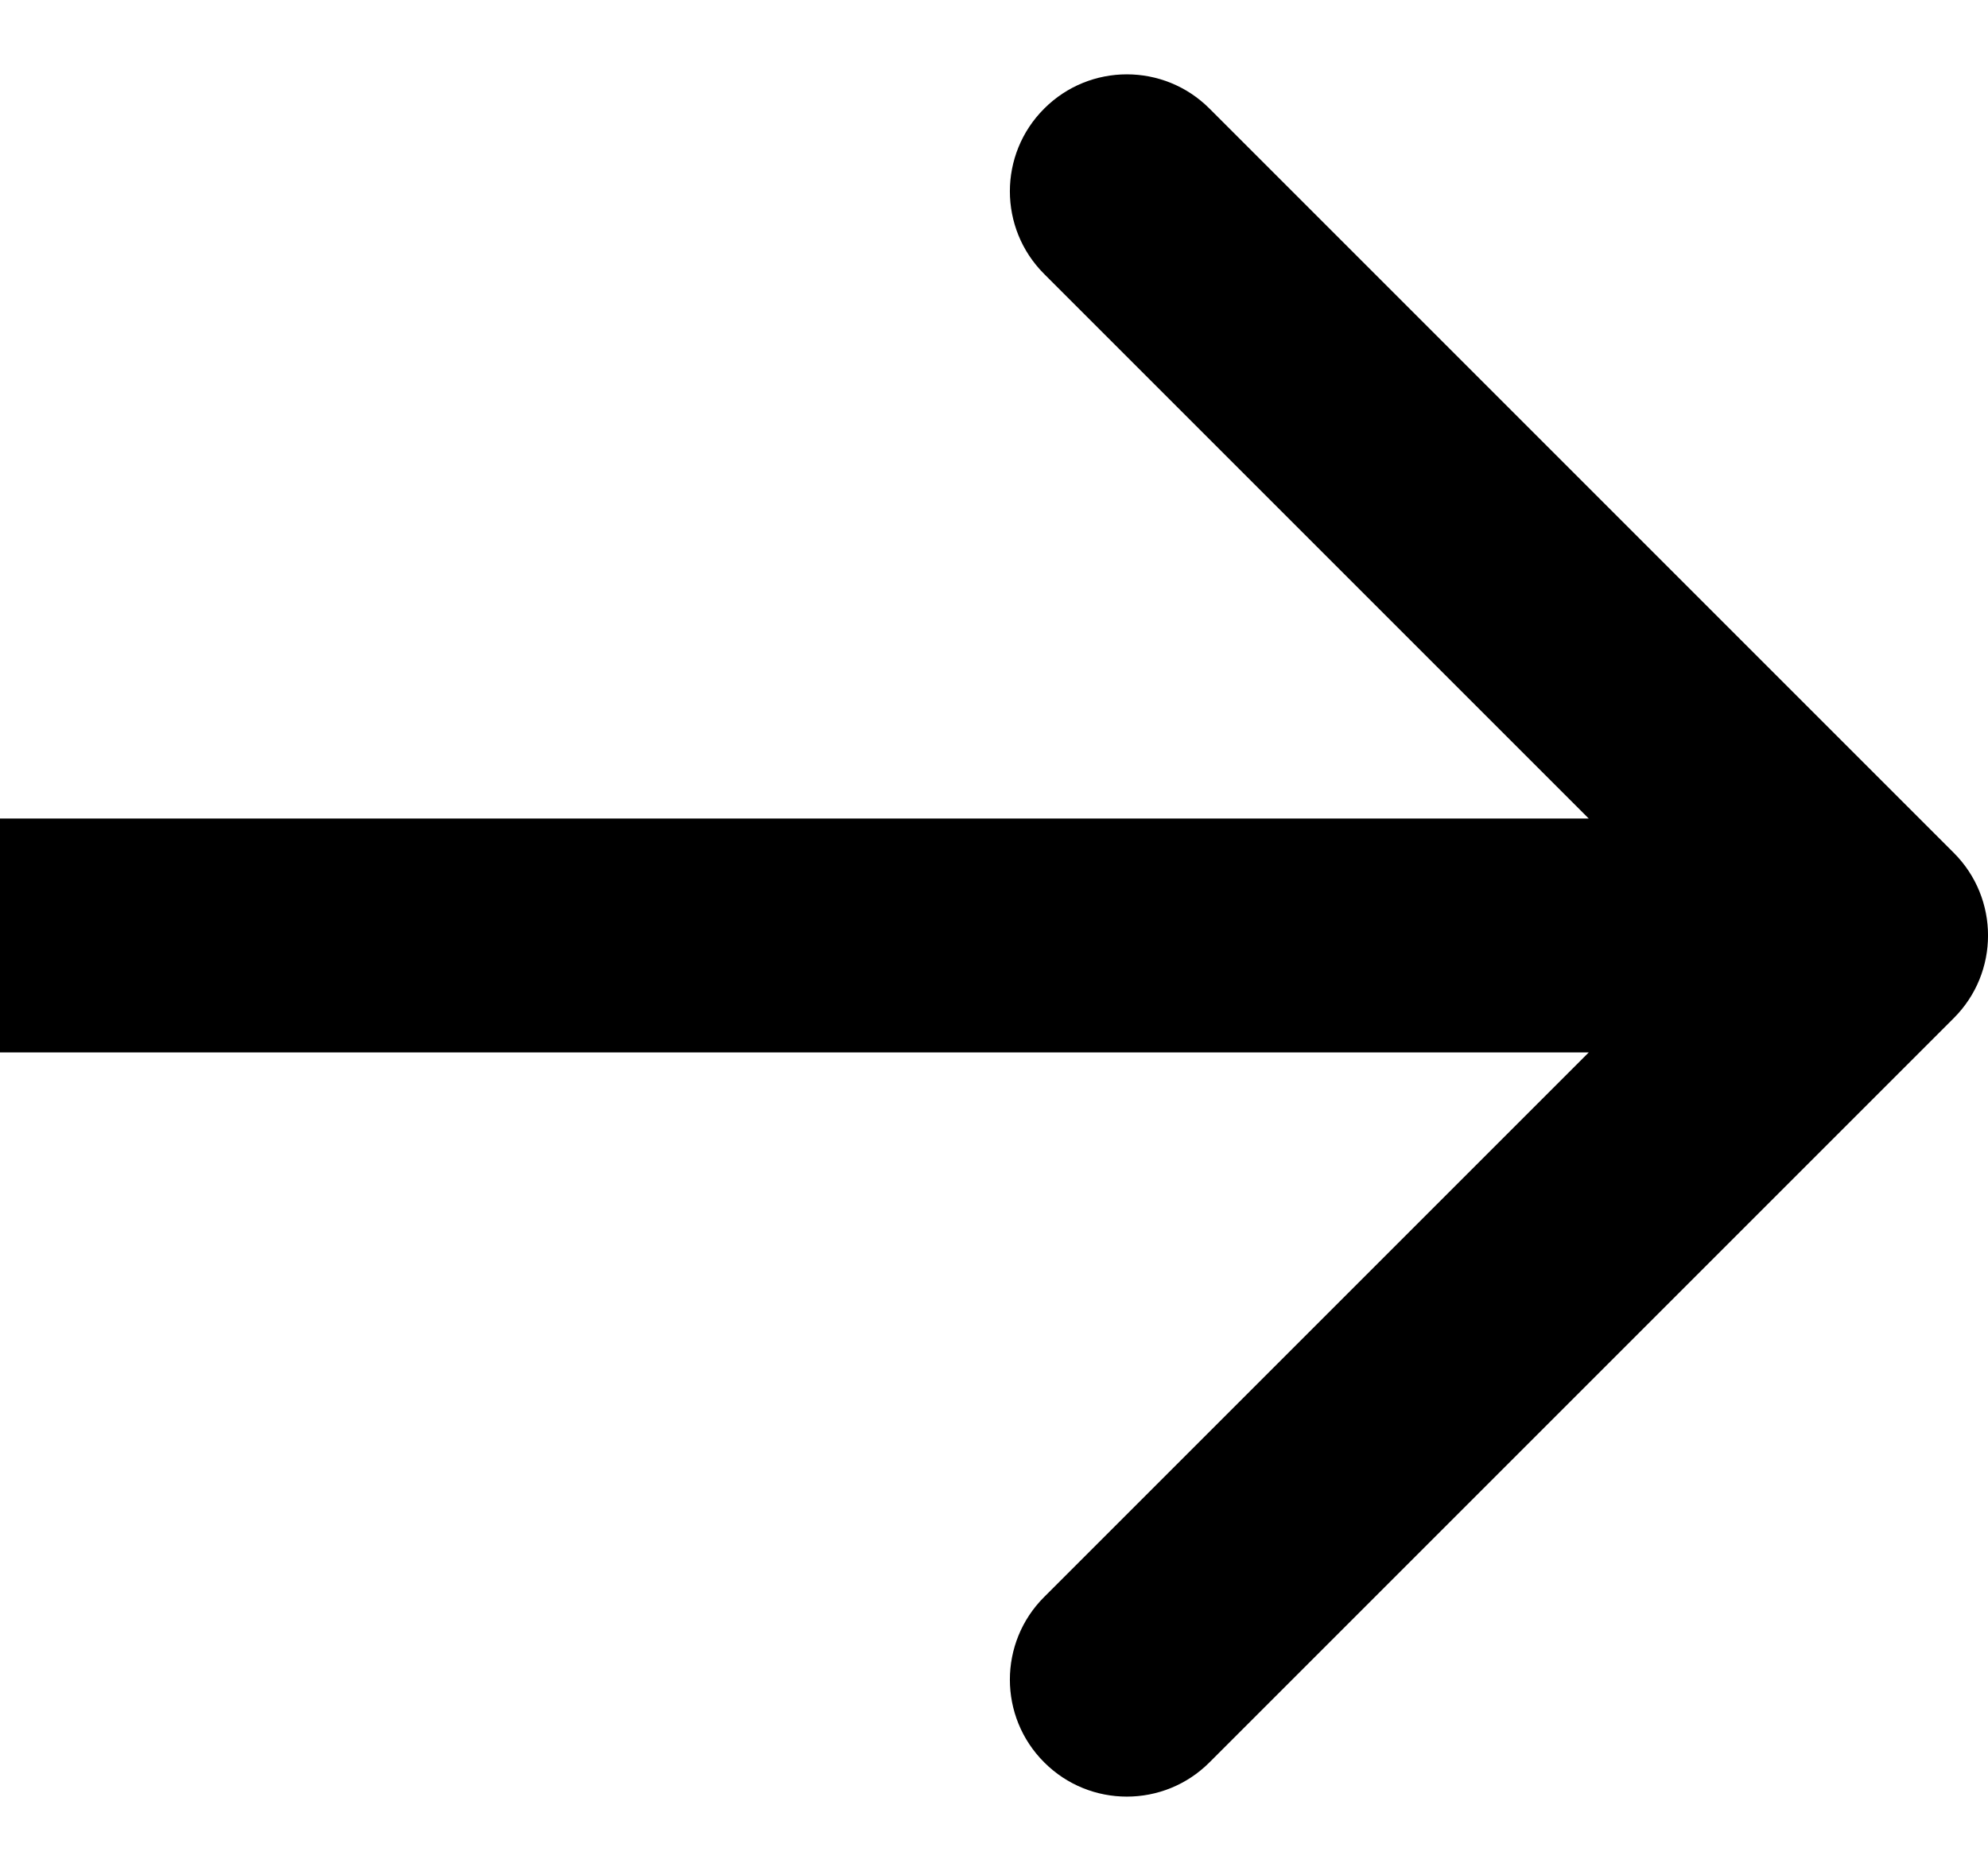
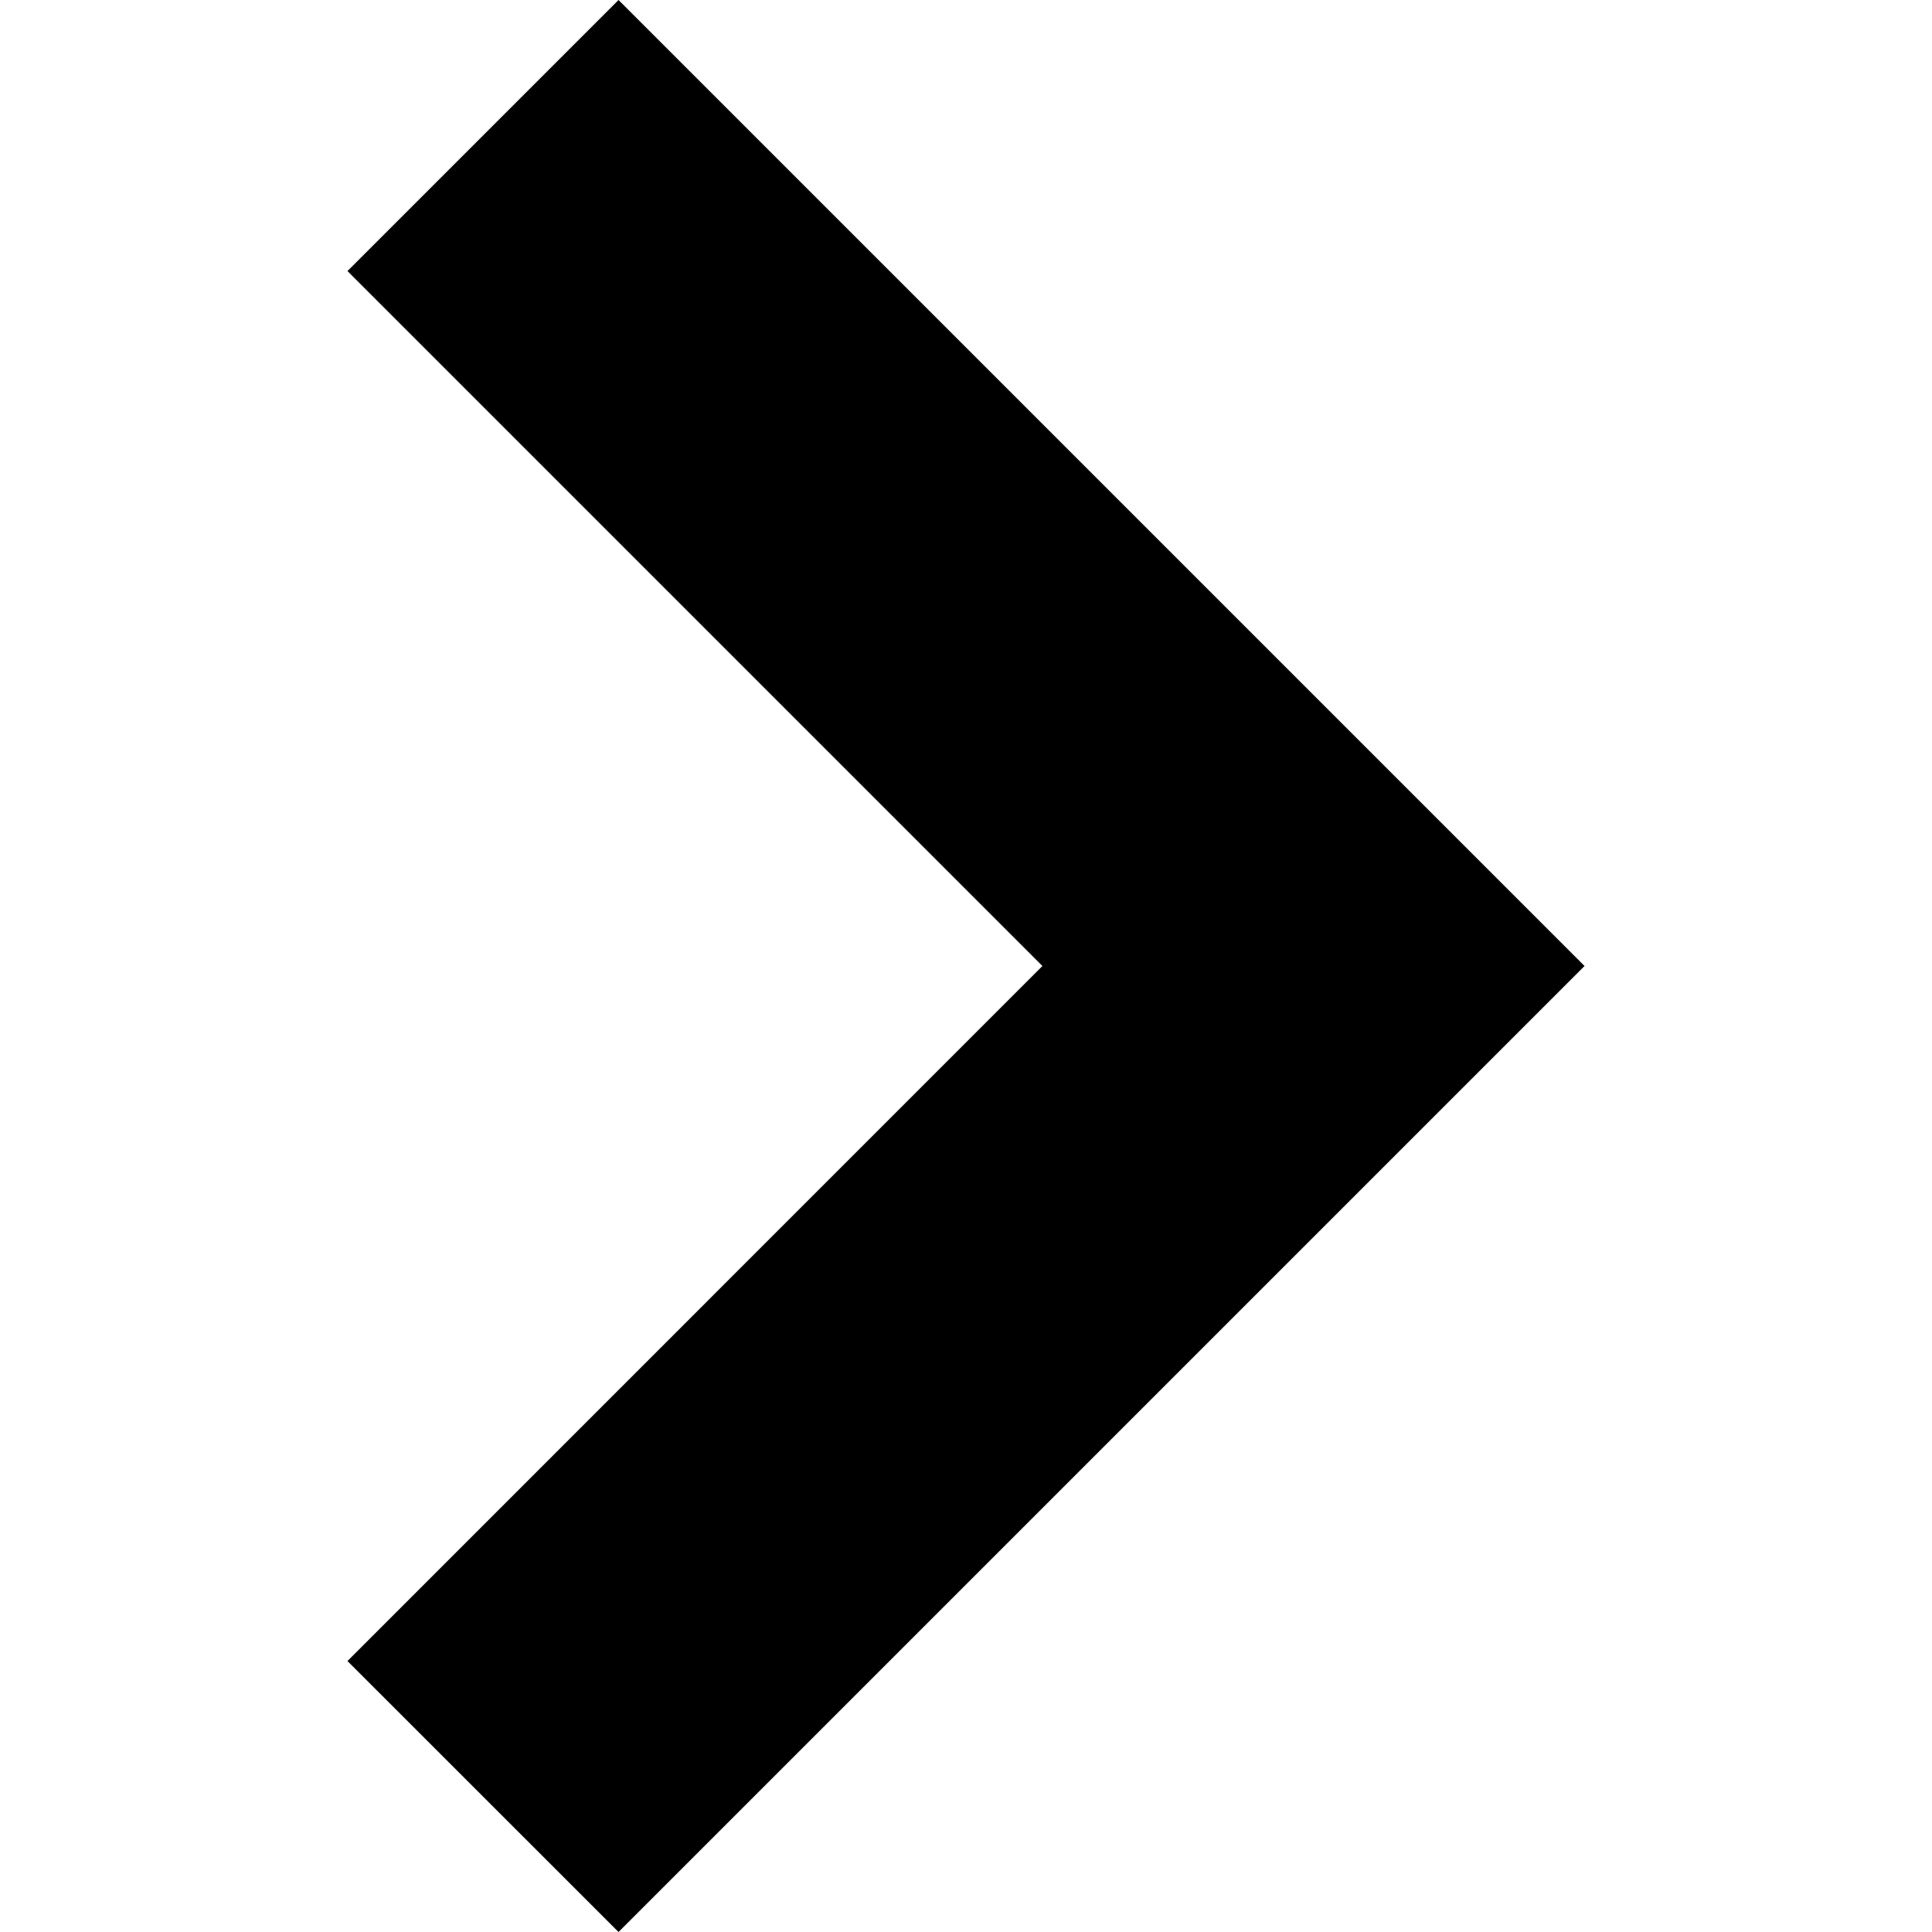
- <svg xmlns="http://www.w3.org/2000/svg" width="17" height="16" viewBox="0 0 17 16" fill="none">
-   <path d="M16.707 8.707C17.098 8.317 17.098 7.683 16.707 7.293L10.343 0.929C9.953 0.538 9.319 0.538 8.929 0.929C8.538 1.319 8.538 1.953 8.929 2.343L14.586 8L8.929 13.657C8.538 14.047 8.538 14.681 8.929 15.071C9.319 15.462 9.953 15.462 10.343 15.071L16.707 8.707ZM0 8V9H16V8V7H0V8Z" fill="black" />
+ <svg xmlns="http://www.w3.org/2000/svg" width="20" height="20" viewBox="0 0 20 20" fill="none">
+   <path d="M6.403 0L3.597 2.806L10.791 10L3.597 17.195L6.403 20L16.403 10L6.403 0Z" fill="black" />
</svg>
